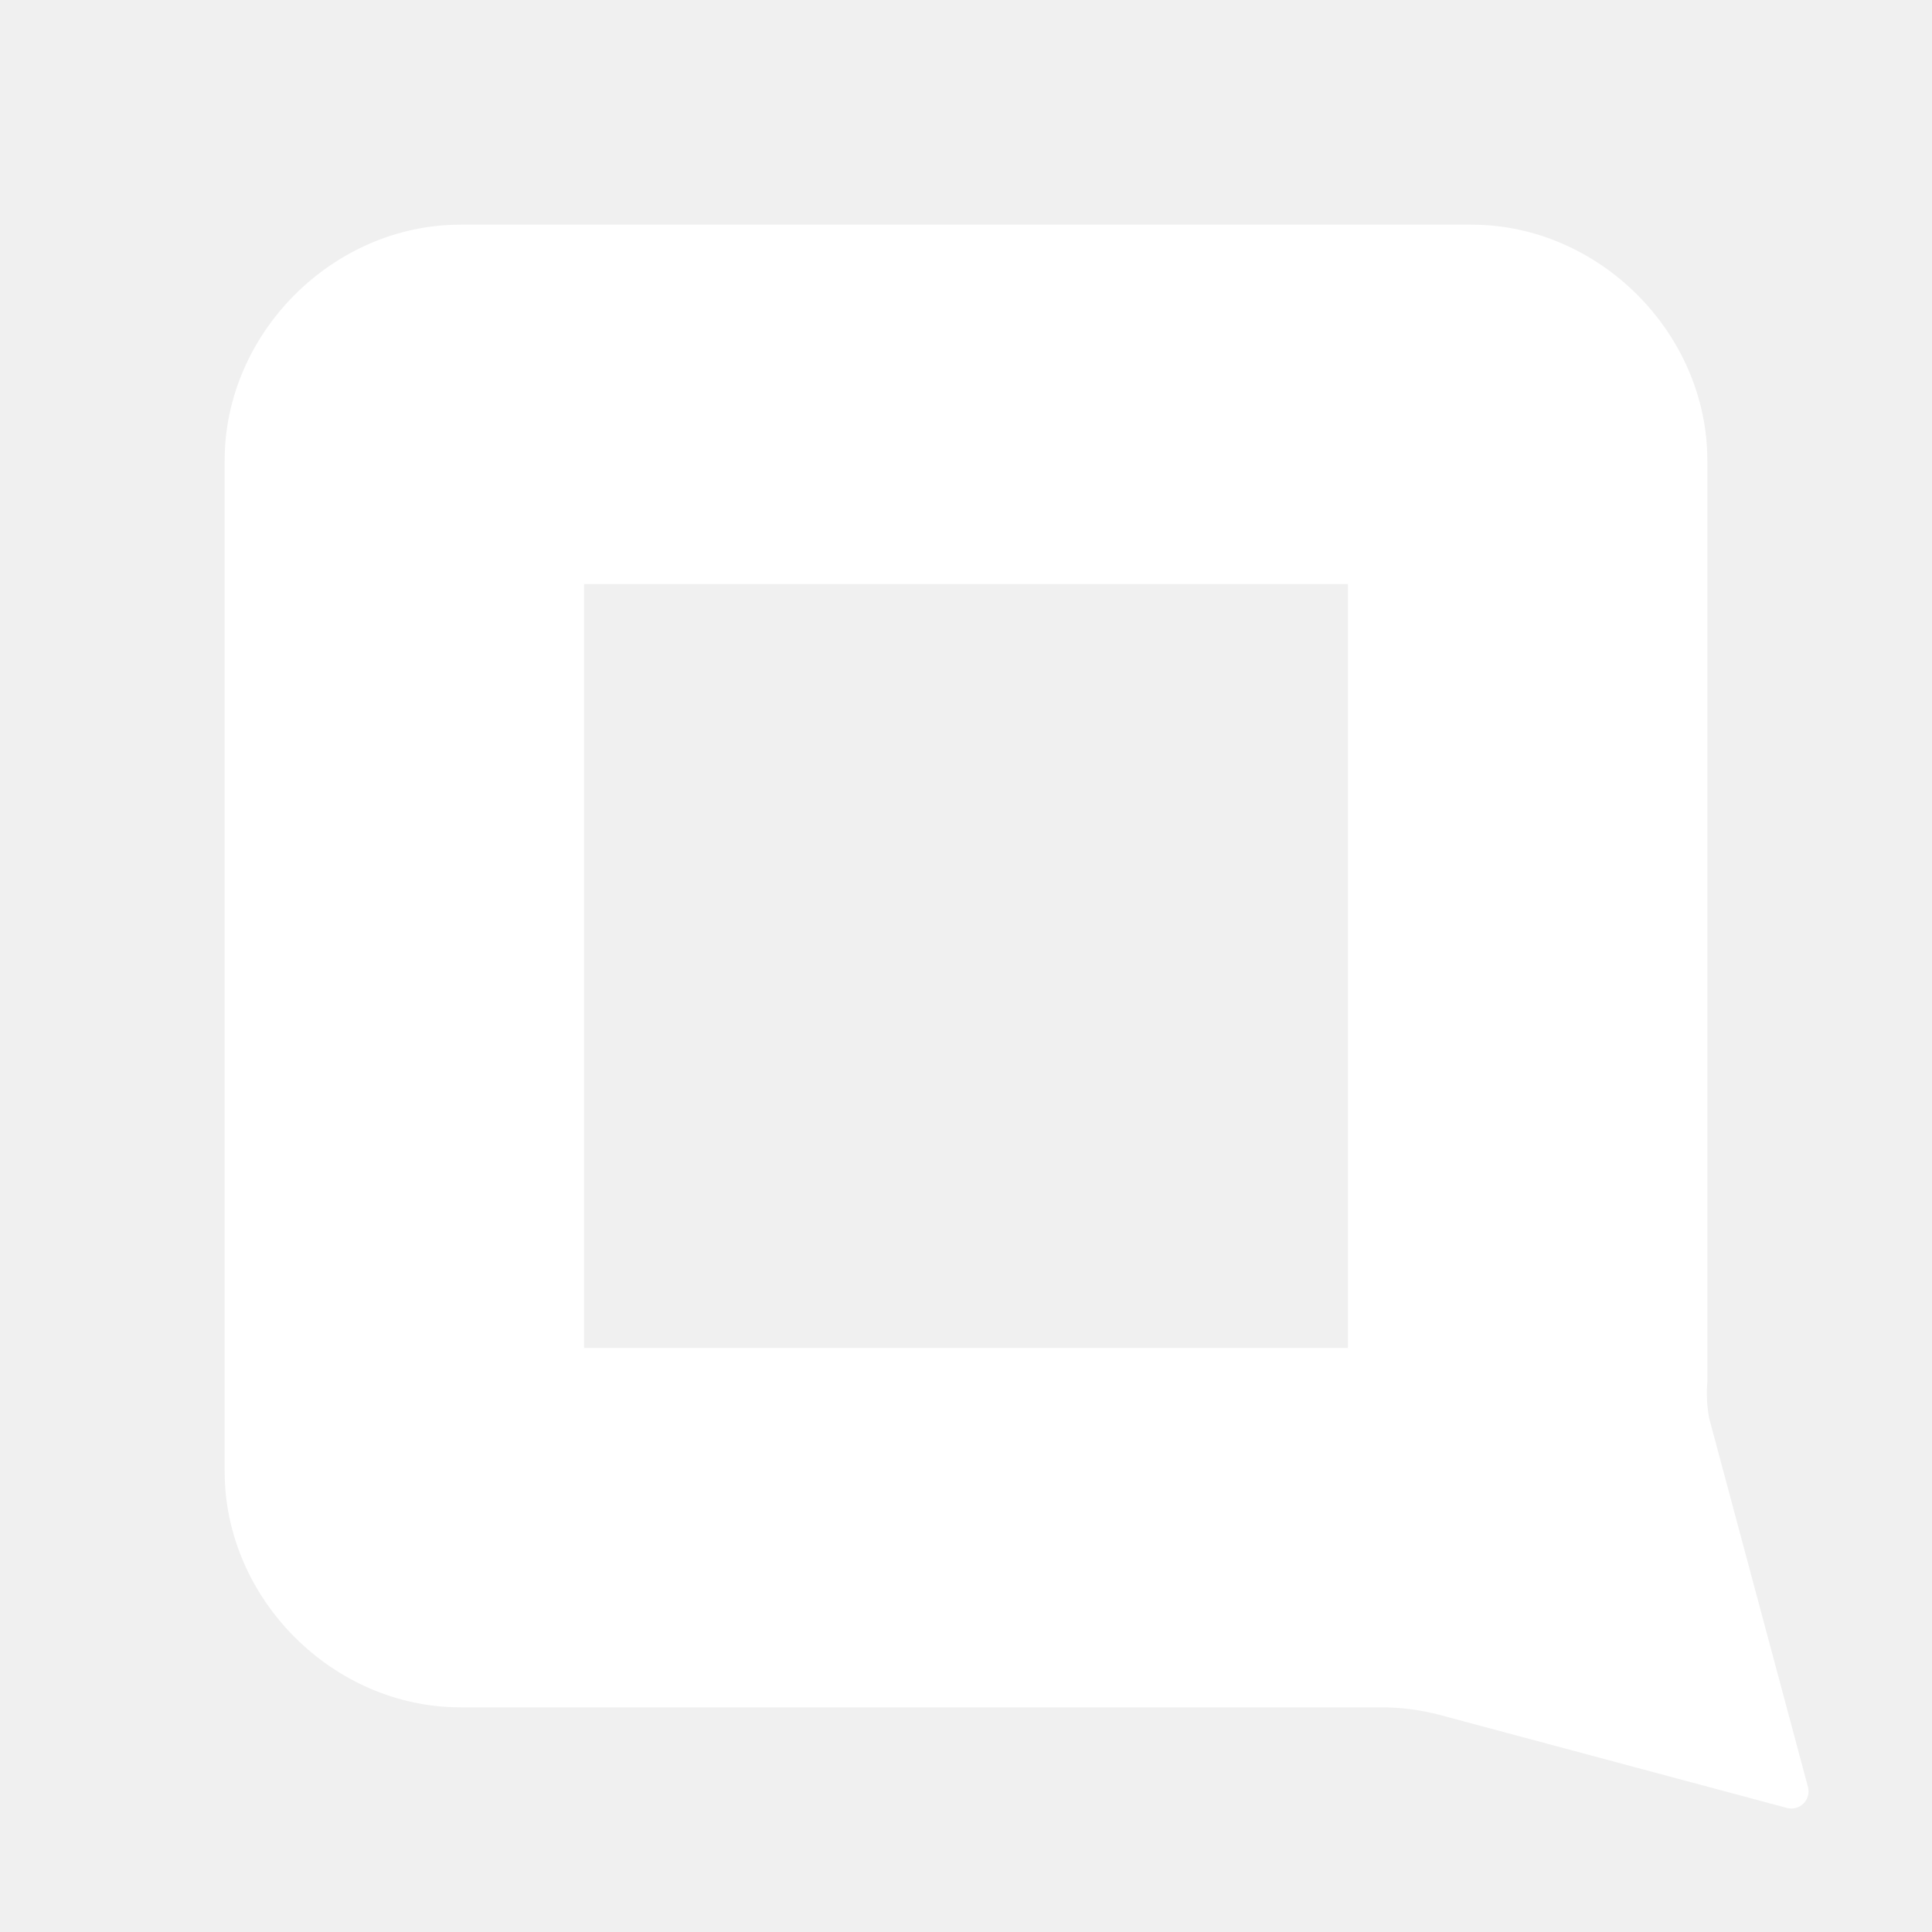
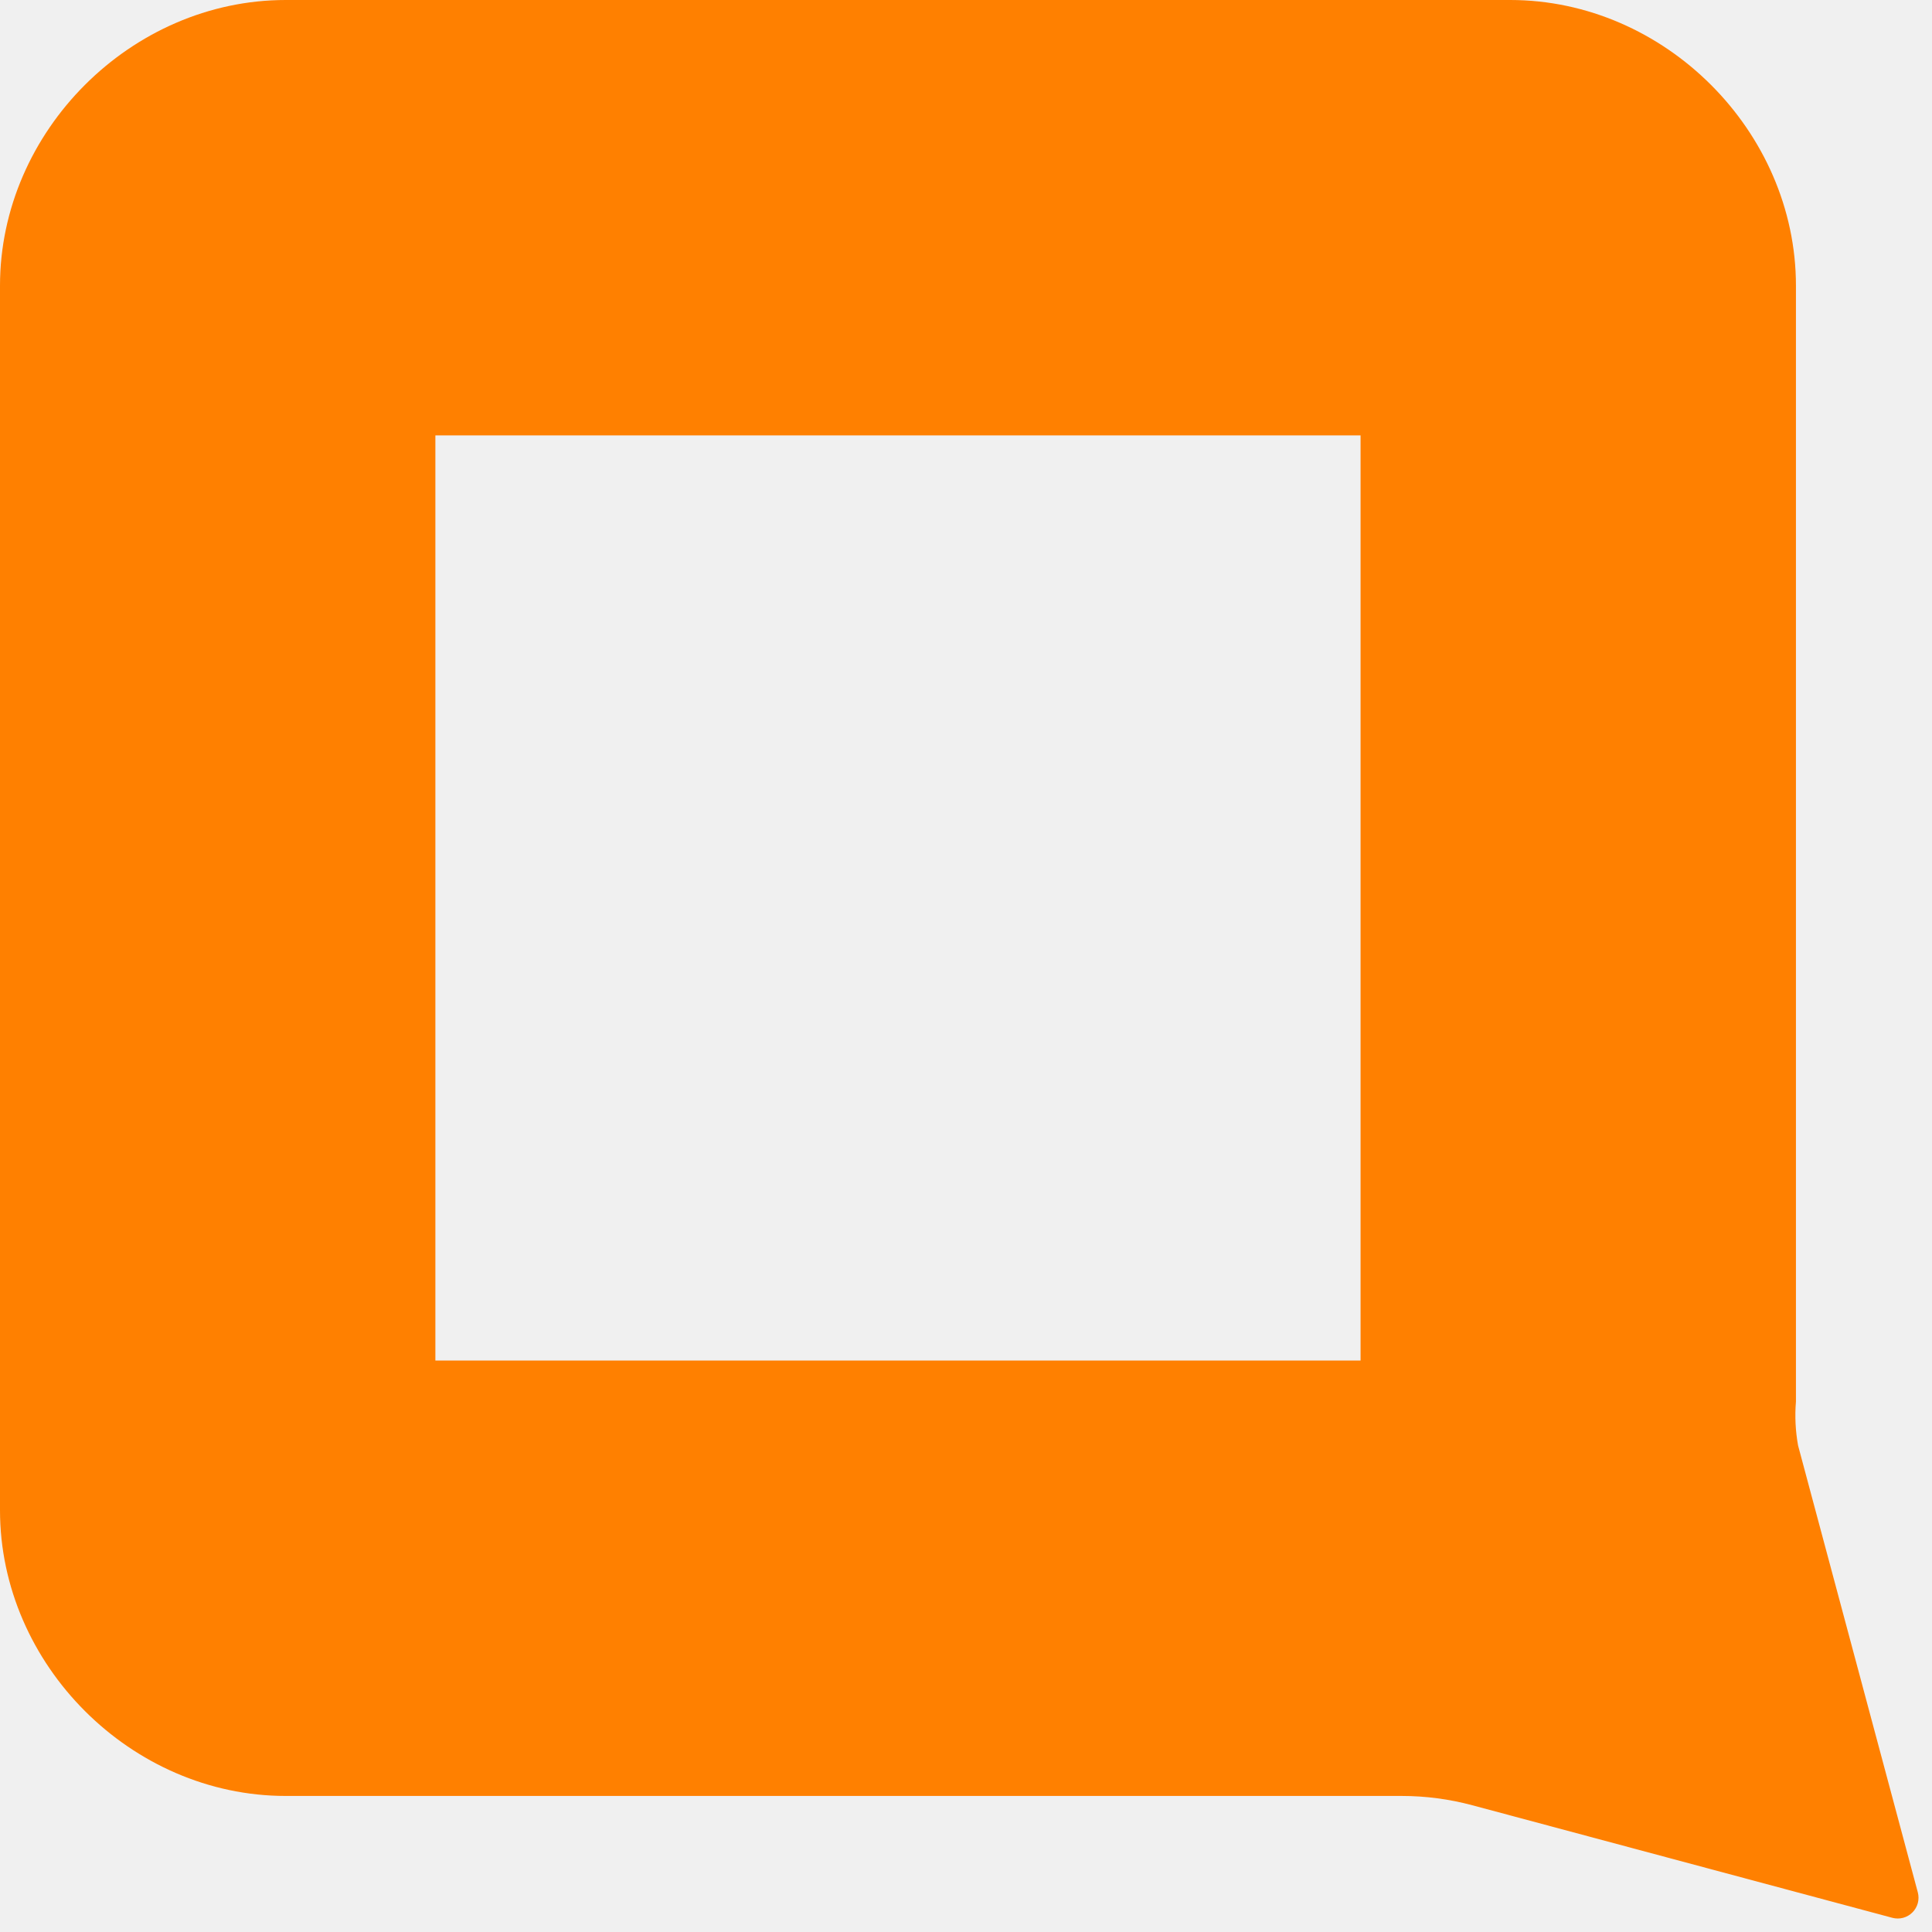
- <svg width="72" height="72" viewBox="0 0 172 172">
-   <path fill="white" d="M 41,20 C 29.643,20 20,29.643 20,41 v 90 c 0,11.357 9.643,21 21,21 h 82.014 a 20.098,20.098 0 0 1 5.202,0.685 300493.07,300493.07 0 0 1 3.14,0.841 l 27.73,7.43 a 1.528,1.528 0 0 0 1.871,-1.871 l -7.43,-27.73 a 473407.38,473407.38 0 0 1 -1.37,-5.111 12.388,12.388 0 0 1 -0.157,-3.23 V 41 c 0,-11.357 -9.643,-21 -21,-21 z m 11,32 h 68 V 120 H 52 Z" />
+ <svg xmlns="http://www.w3.org/2000/svg" width="142" height="142" viewBox="0 0 142 142" fill="none">
+   <path d="M21 0C9.643 0 0 9.643 0 21V111C0 122.357 9.643 132 21 132H103.014C104.771 132 106.519 132.23 108.216 132.685C109.263 132.965 110.309 133.246 111.356 133.526L139.086 140.957C139.345 141.026 139.618 141.026 139.877 140.957C140.136 140.887 140.372 140.751 140.561 140.561C140.751 140.372 140.887 140.136 140.957 139.877C141.026 139.618 141.026 139.345 140.957 139.086L133.526 111.356C133.07 109.652 132.613 107.948 132.157 106.244C131.964 105.179 131.911 104.093 132 103.014V21C132 9.643 122.357 0 111 0H21ZM32 32H100V100H32V32Z" fill="#FF8000" />
</svg>
